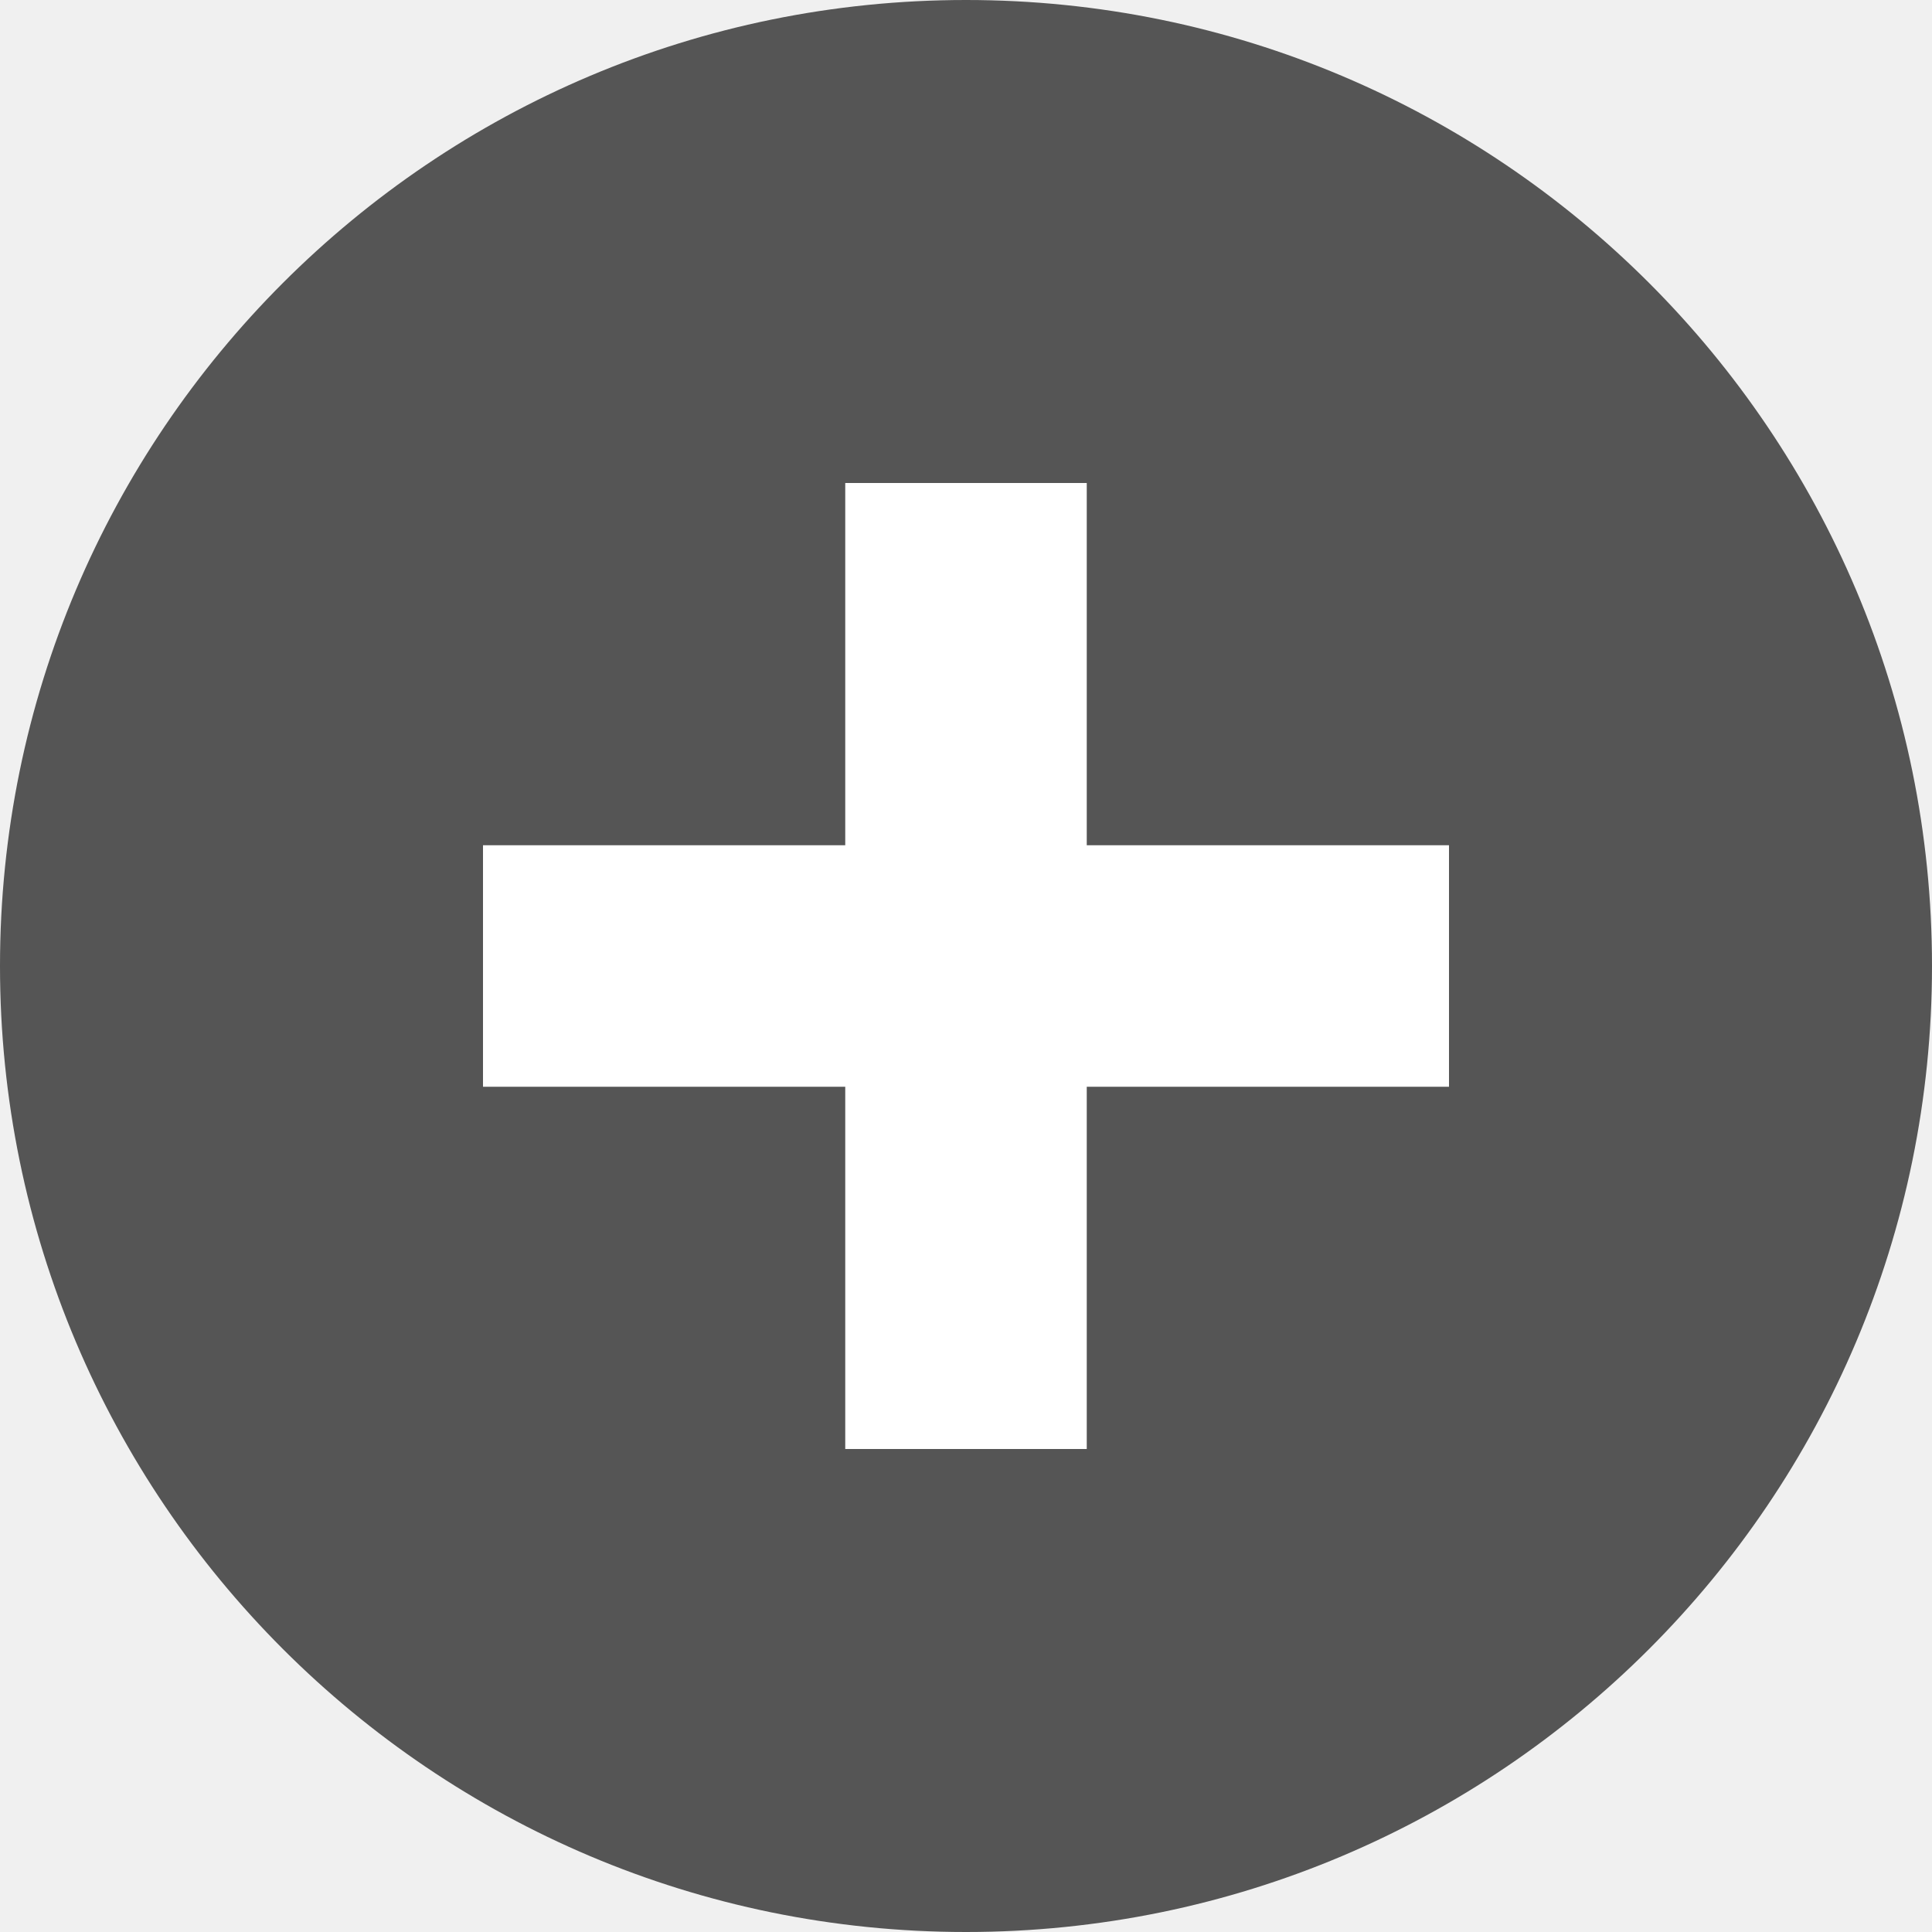
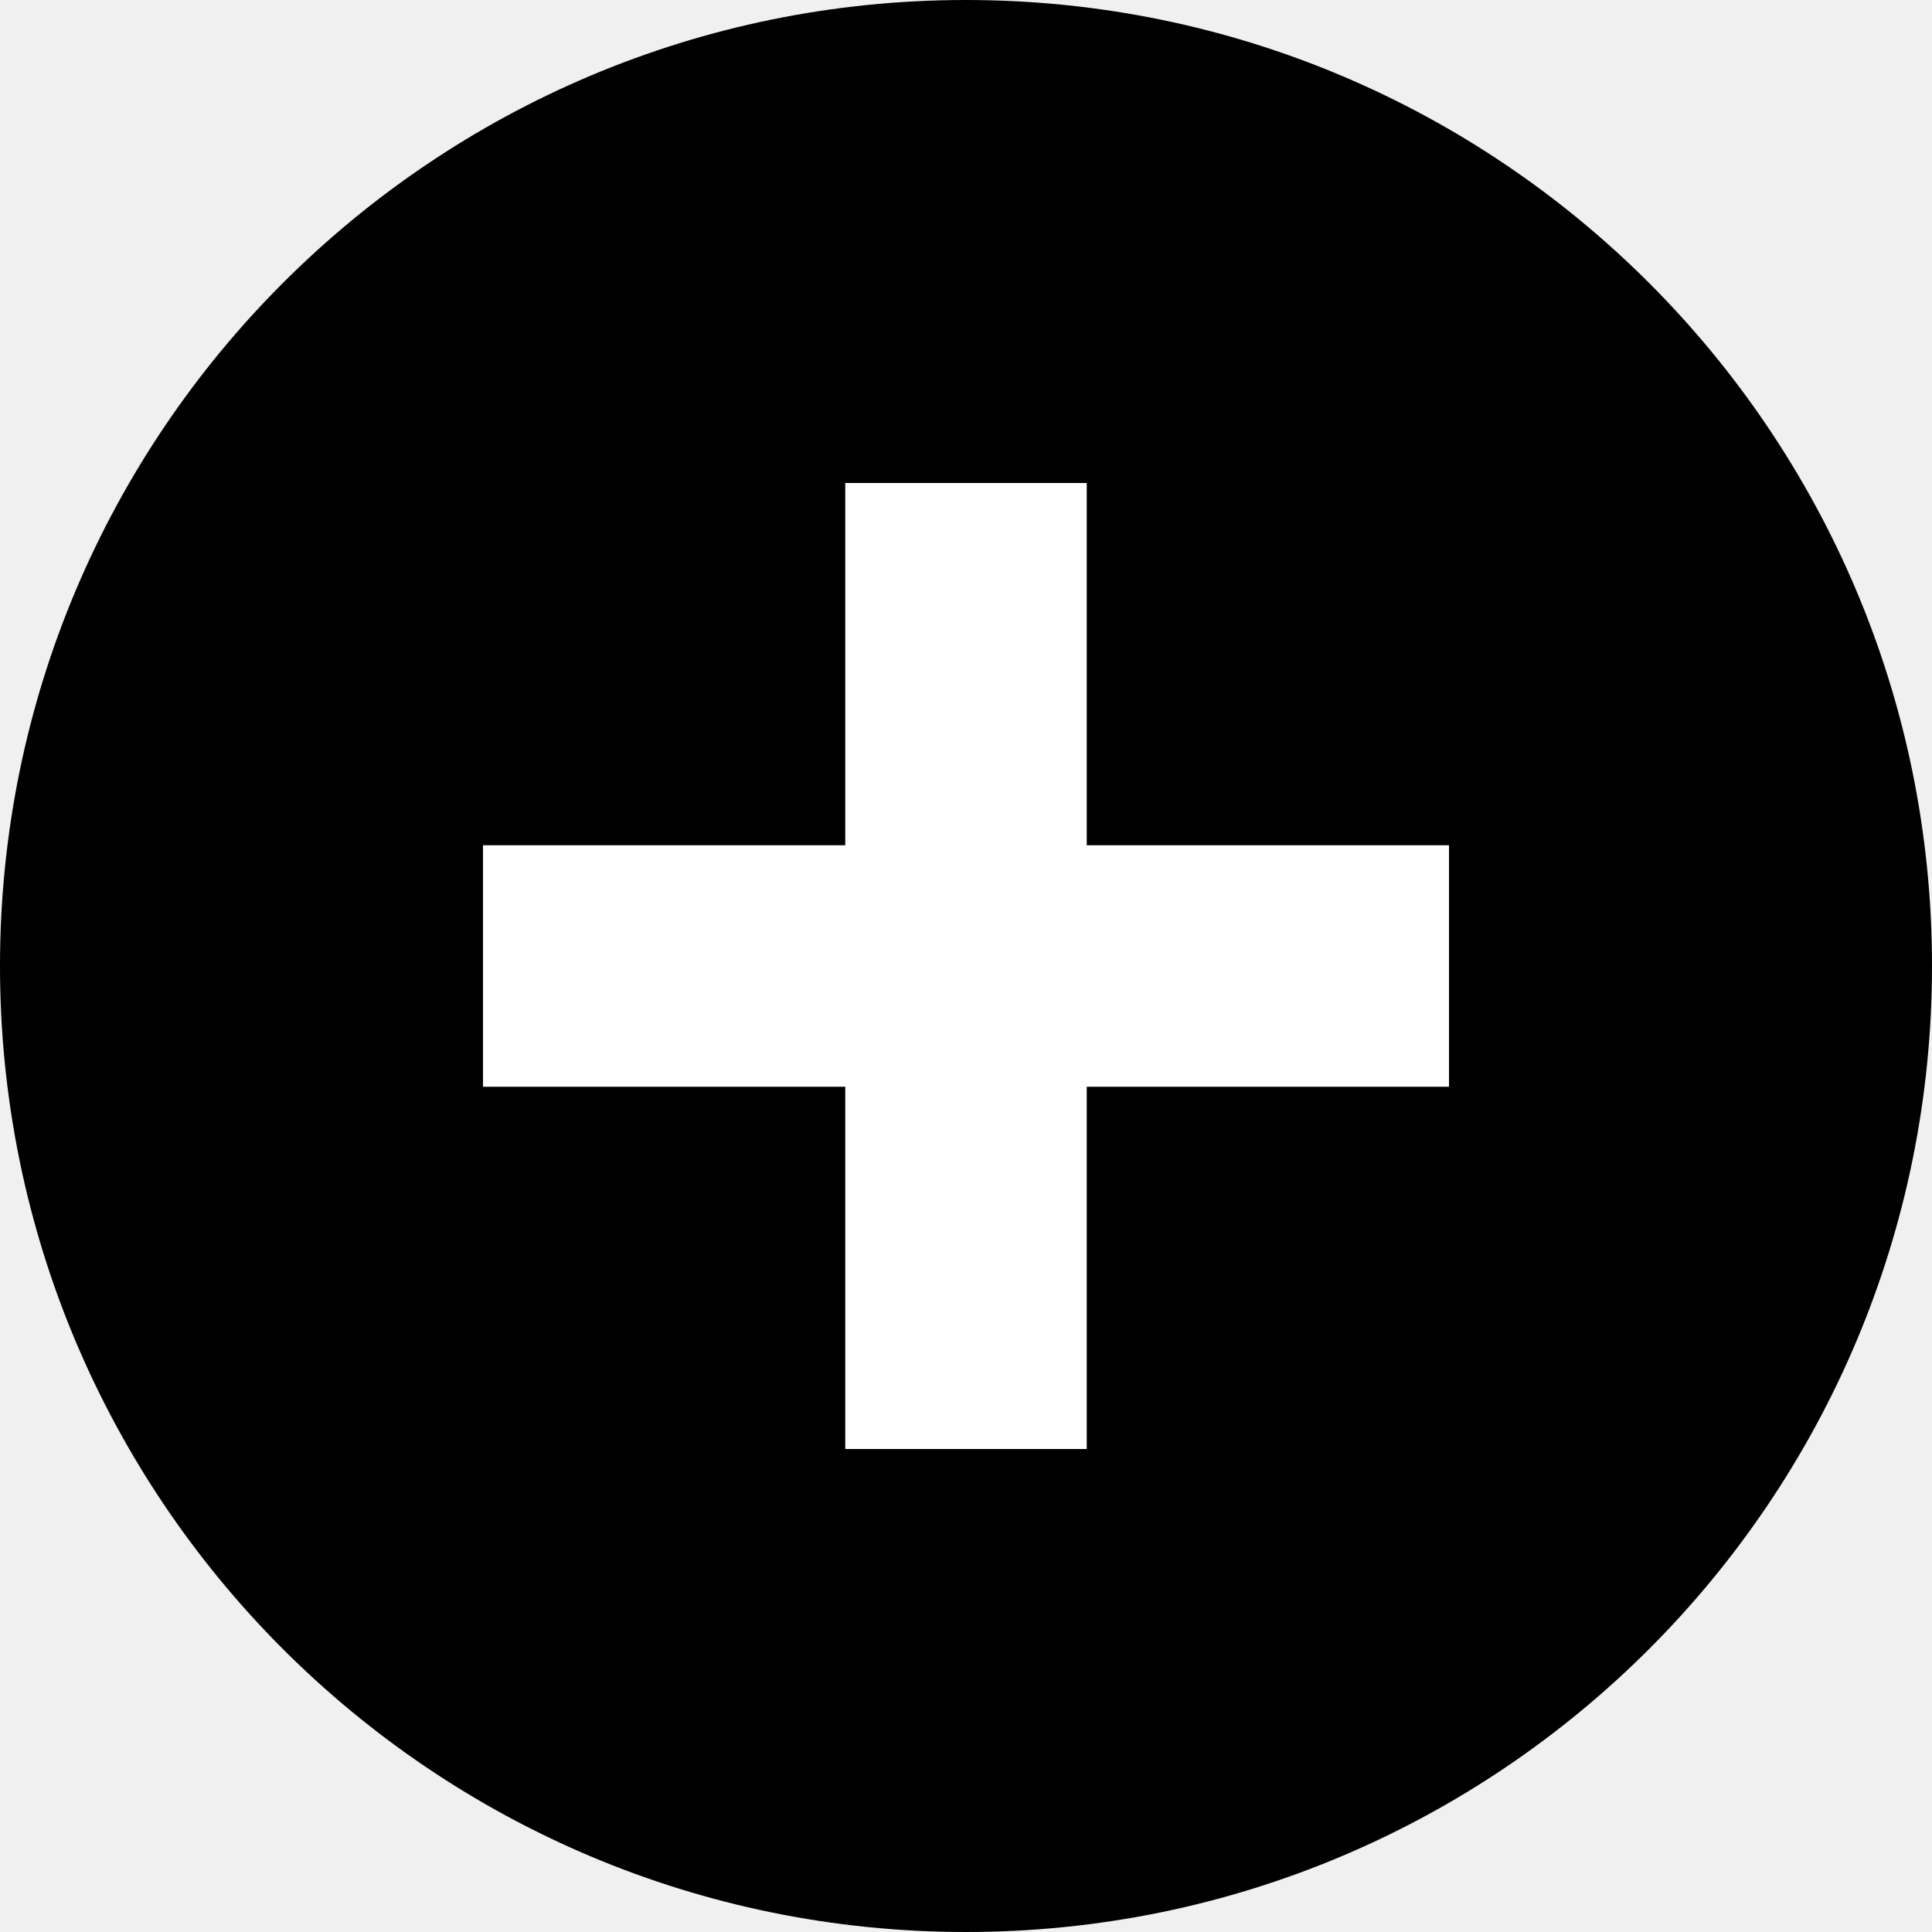
<svg xmlns="http://www.w3.org/2000/svg" width="16" height="16" viewBox="0 0 16 16" id="svg2" version="1.1">
  <defs id="defs4" />
  <g id="layer1" transform="translate(0,-1036.362)">
-     <circle style="fill:#555555;fill-opacity:1;stroke:none" id="path4138" cx="8" cy="1044.362" r="8" />
+     <circle style="fill:THEME_COLOUR_ACCENT_PRIMARY;fill-opacity:1;stroke:none" id="path4138" cx="8" cy="1044.362" r="8" />
    <path style="fill:#ffffff;fill-opacity:1;stroke:none" d="M 7 4 L 7 7 L 4 7 L 4 9 L 7 9 L 7 12 L 9 12 L 9 9 L 12 9 L 12 7 L 9 7 L 9 4 L 7 4 z " transform="translate(0,1036.362)" id="rect4136" />
  </g>
</svg>
